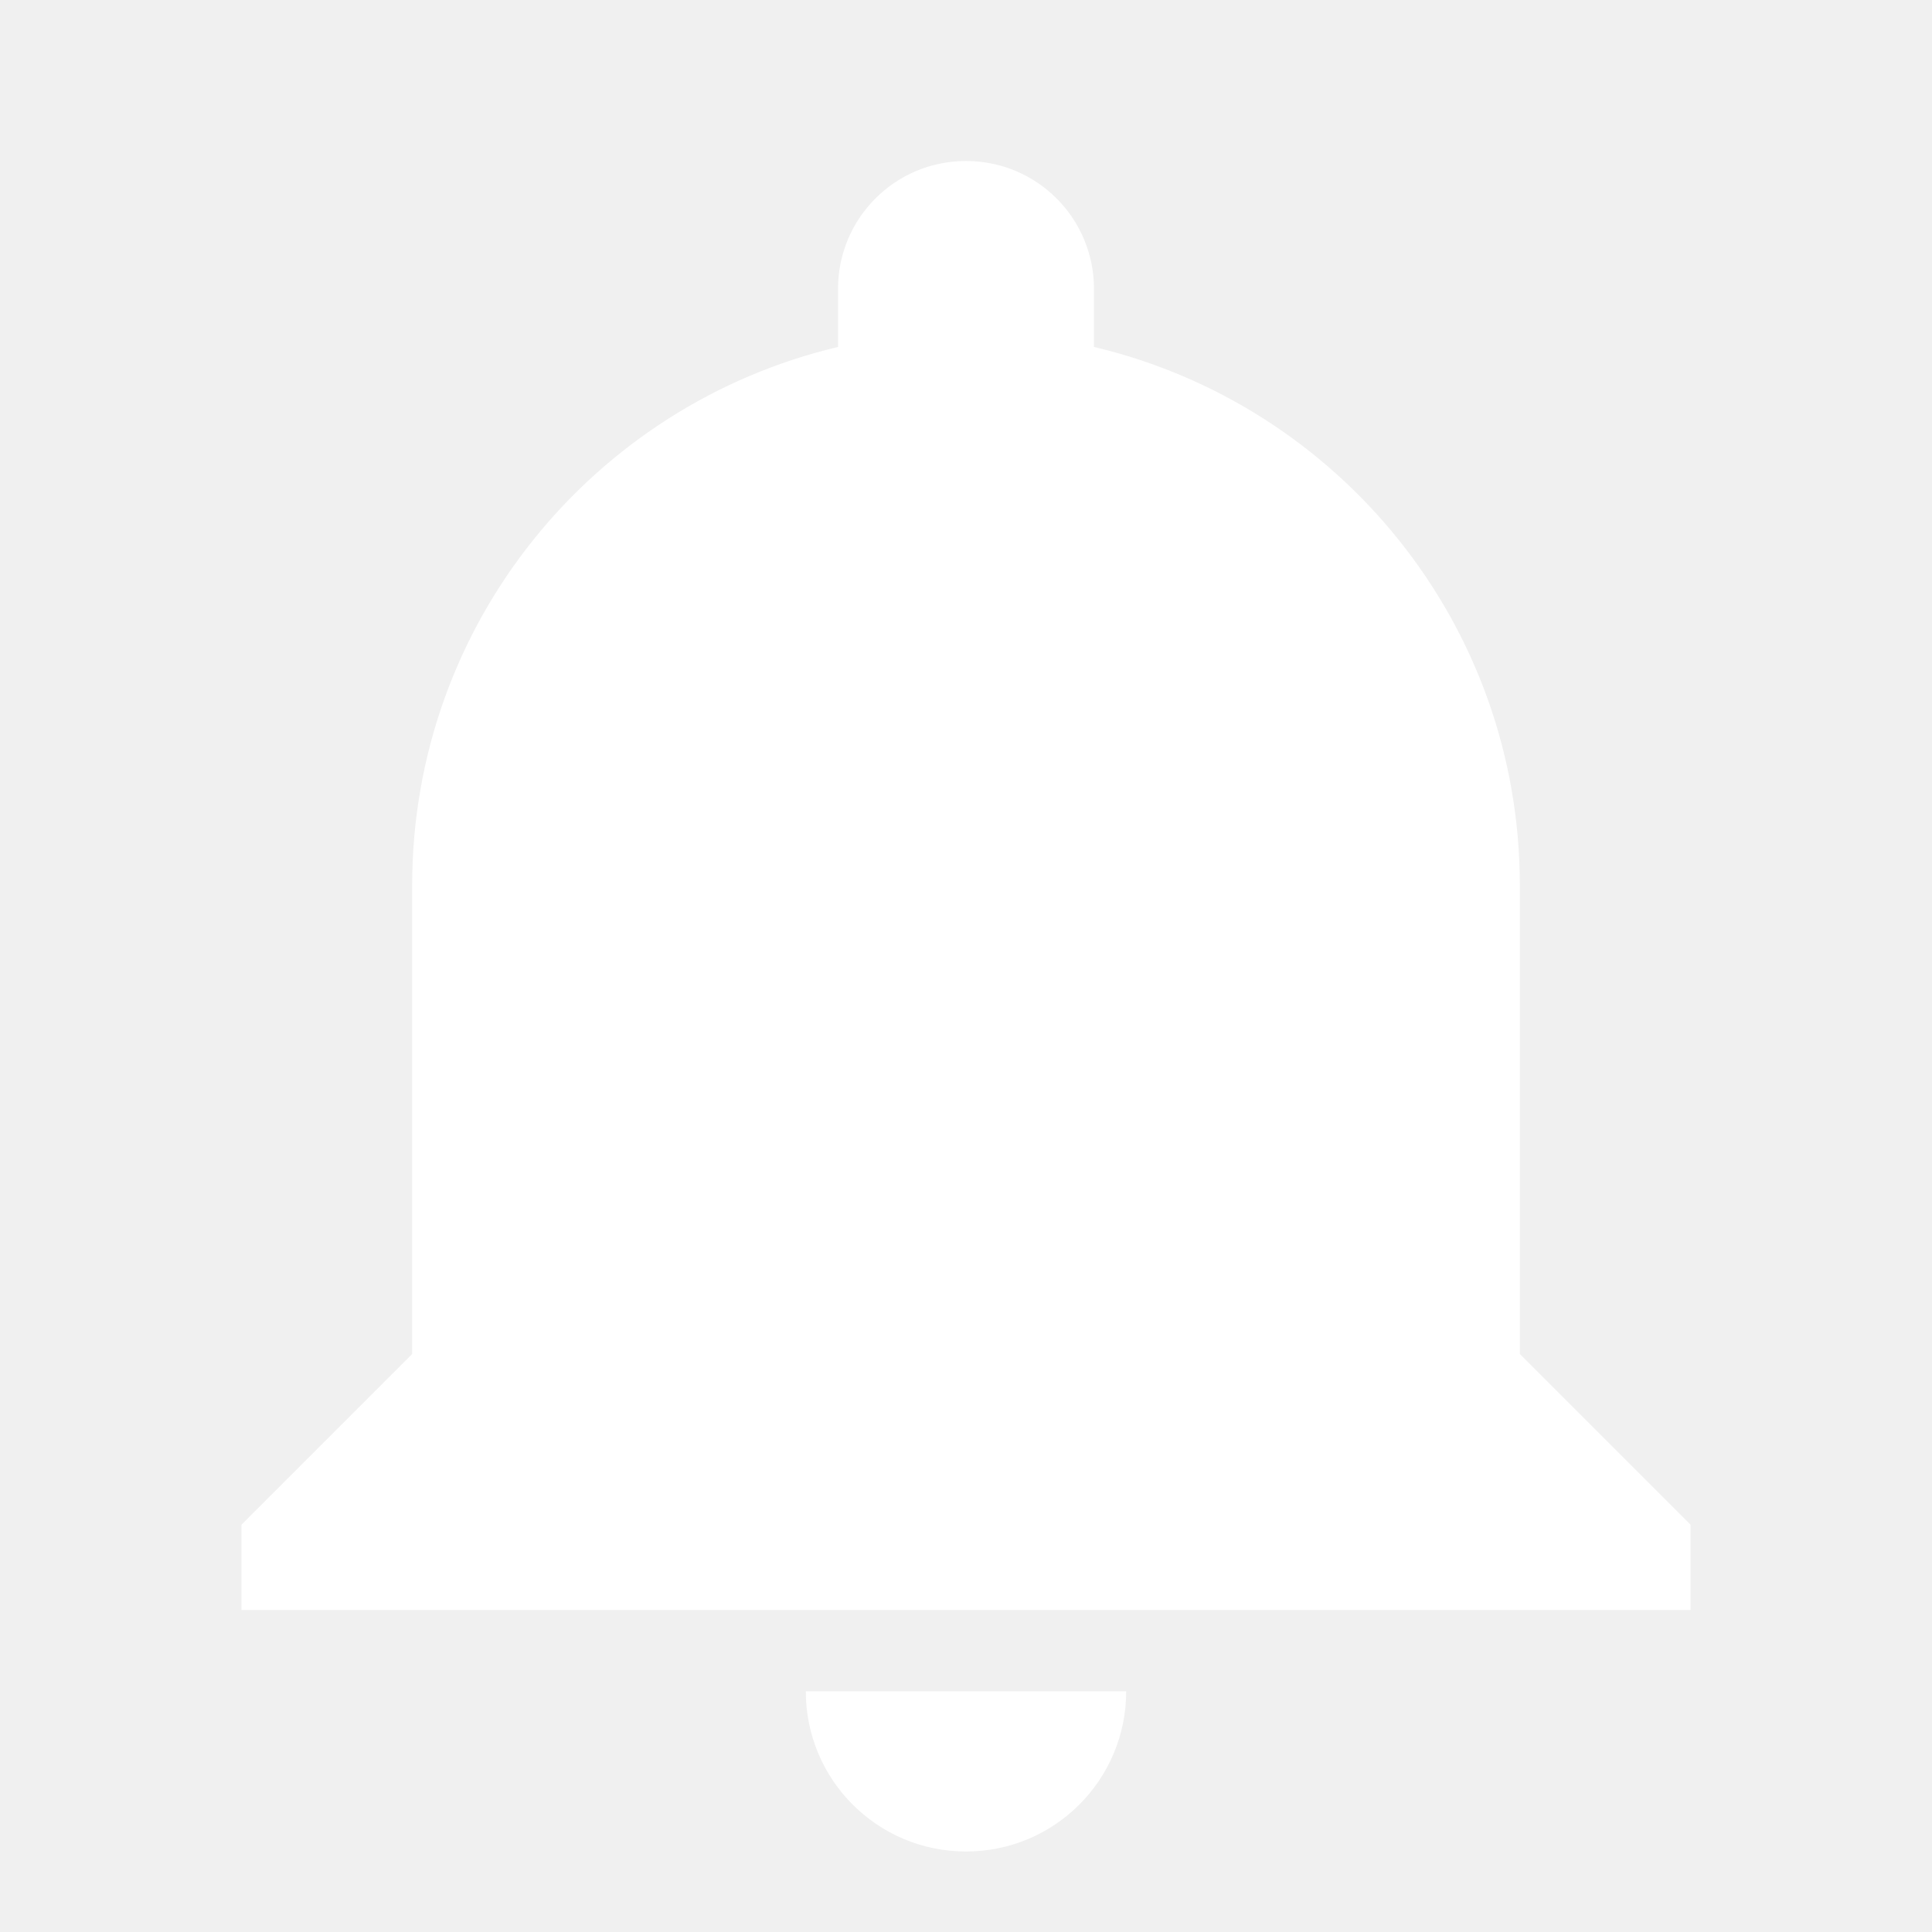
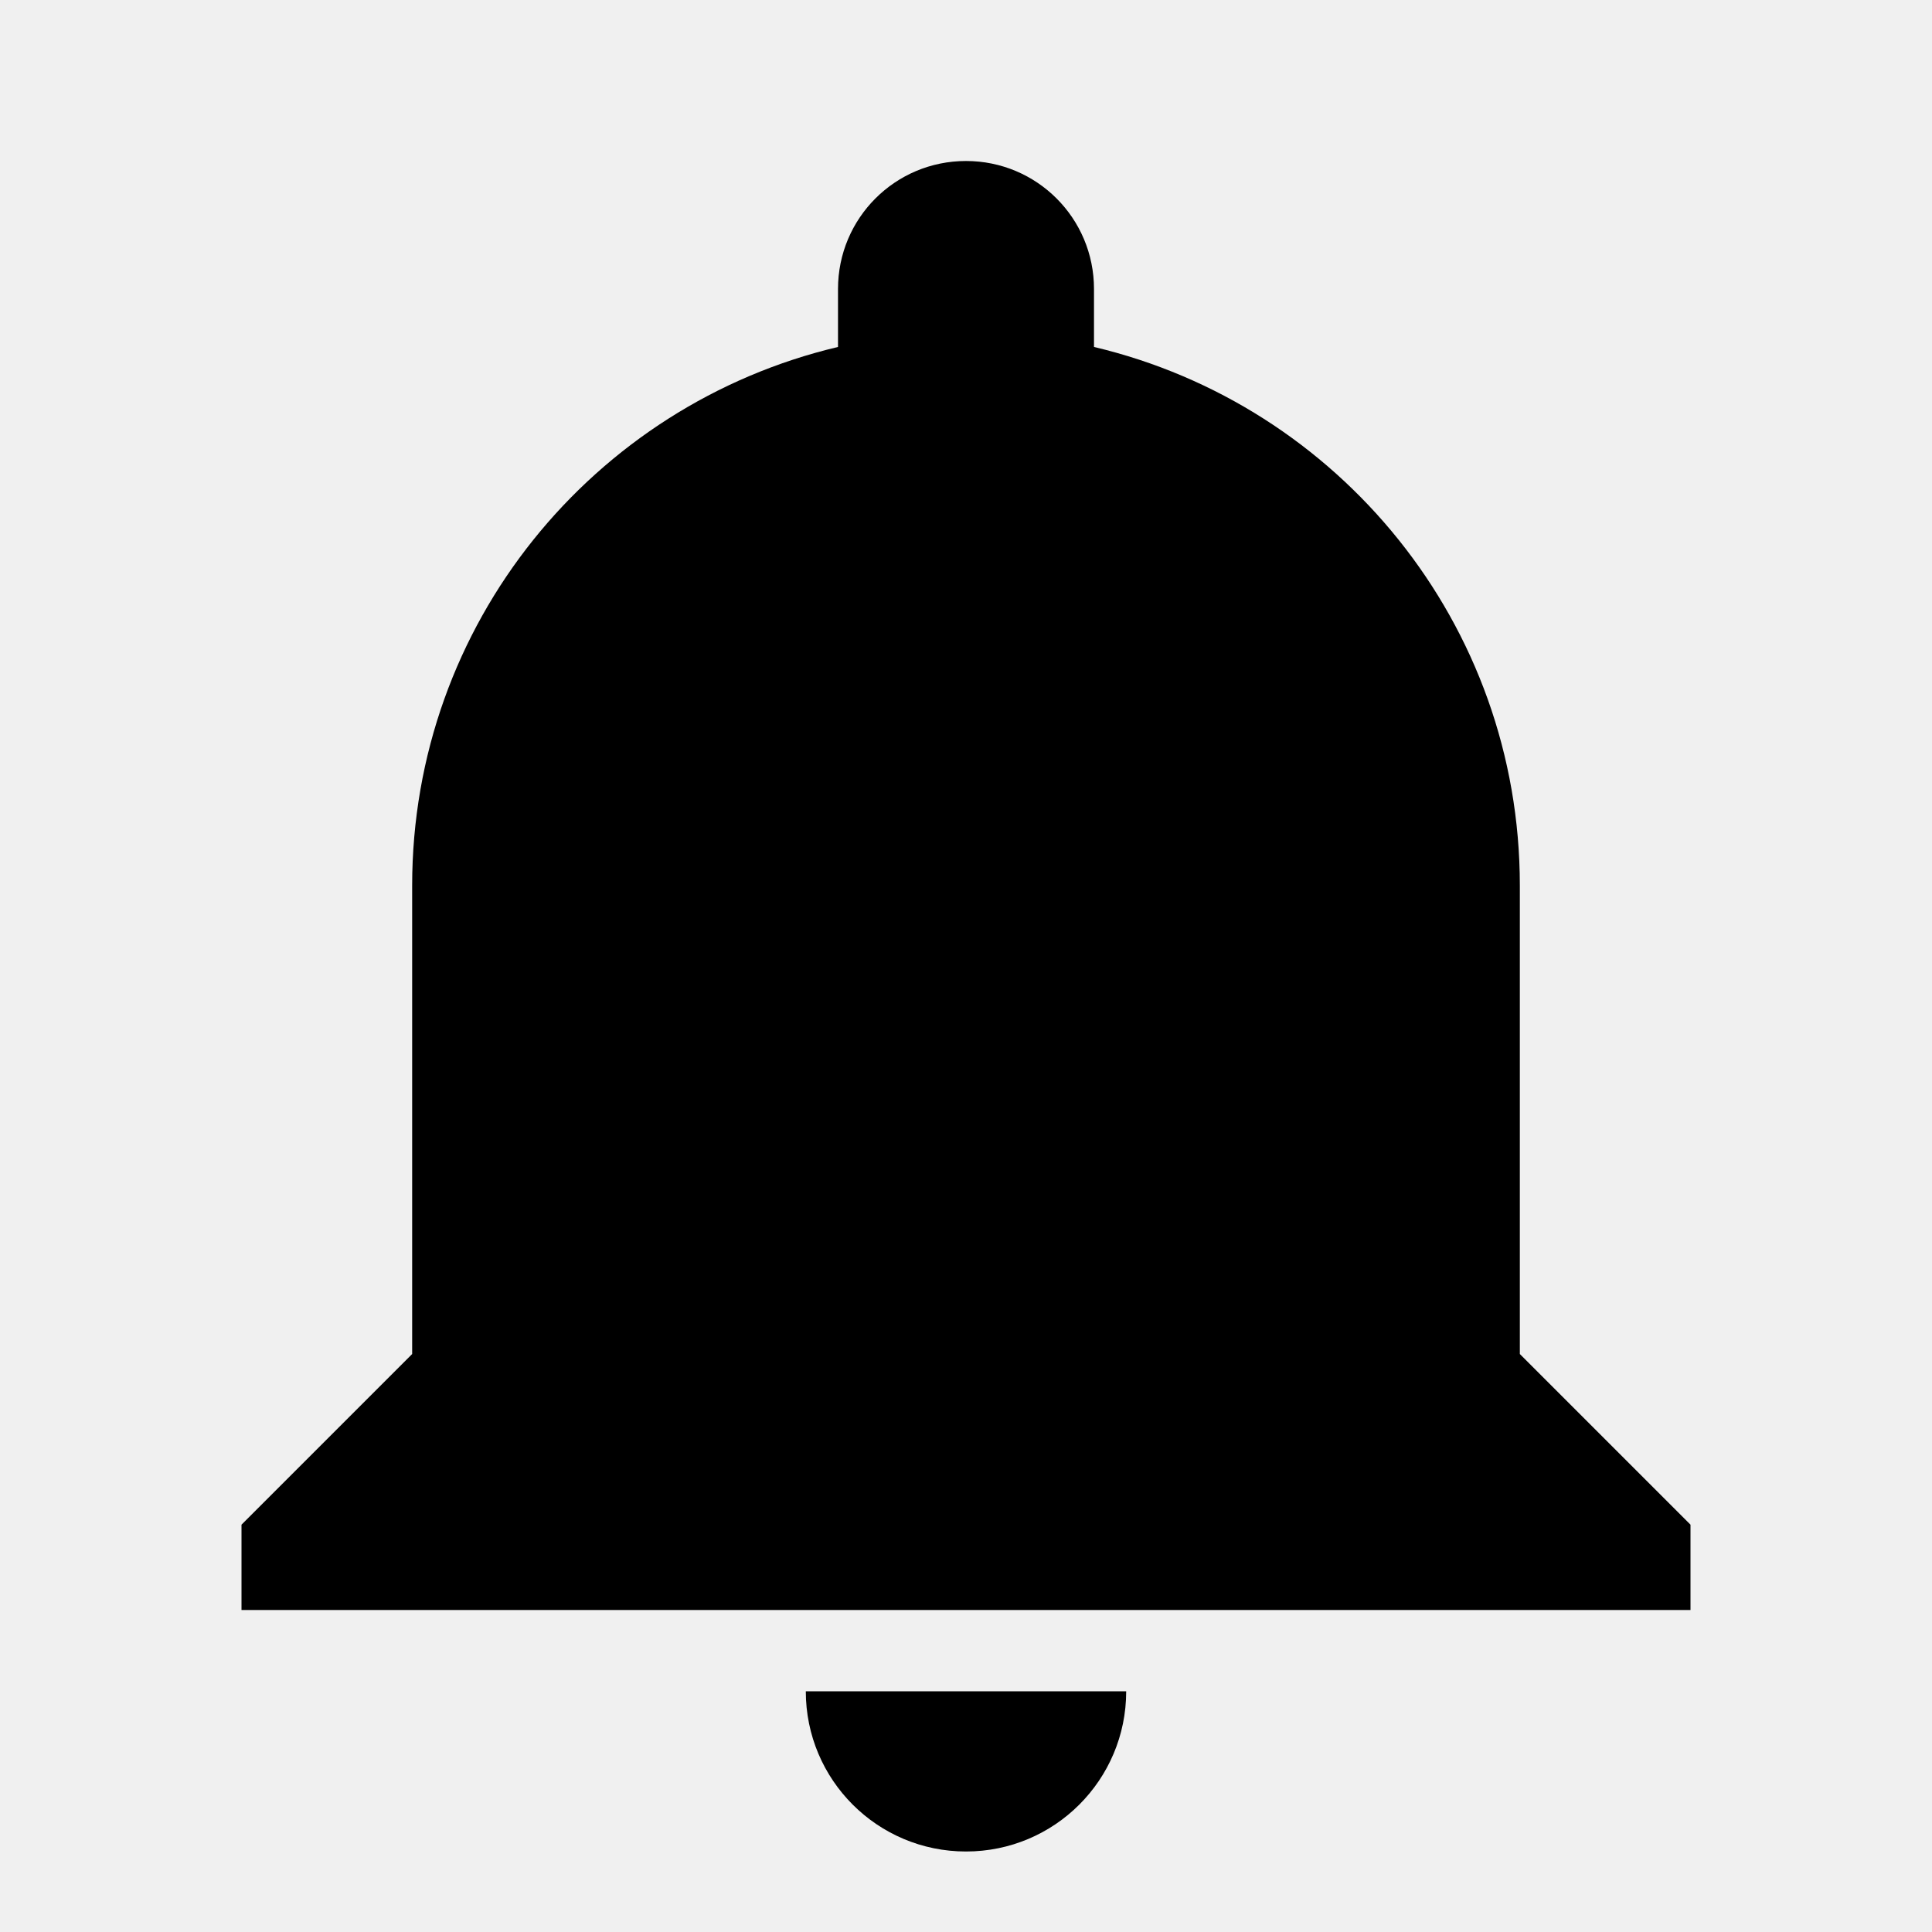
- <svg xmlns="http://www.w3.org/2000/svg" width="24" height="24" viewBox="0 0 24 24" fill="none">
-   <path fill-rule="evenodd" clip-rule="evenodd" d="M10.01 21.01C10.01 22.11 10.9 23 12 23C13.1 23 13.99 22.11 13.99 21.01H10.01ZM18.88 16.82V11C18.88 7.75 16.63 5.03 13.59 4.31V3.59C13.59 2.71 12.88 2 12 2C11.12 2 10.41 2.71 10.41 3.59V4.31C7.37 5.03 5.12 7.75 5.12 11V16.82L3 18.94V20H21V18.94L18.88 16.82Z" fill="white" />
+ <svg xmlns="http://www.w3.org/2000/svg" width="24" height="24" viewBox="0 0 24 24">
+   <path fill-rule="evenodd" clip-rule="evenodd" d="M10.01 21.01C10.01 22.11 10.9 23 12 23C13.1 23 13.99 22.11 13.99 21.01H10.01ZM18.88 16.82V11C18.88 7.75 16.63 5.03 13.59 4.31V3.59C13.59 2.71 12.88 2 12 2C11.12 2 10.41 2.71 10.41 3.59V4.31C7.37 5.03 5.12 7.75 5.12 11V16.82L3 18.94V20H21V18.94L18.88 16.82Z" />
</svg>
